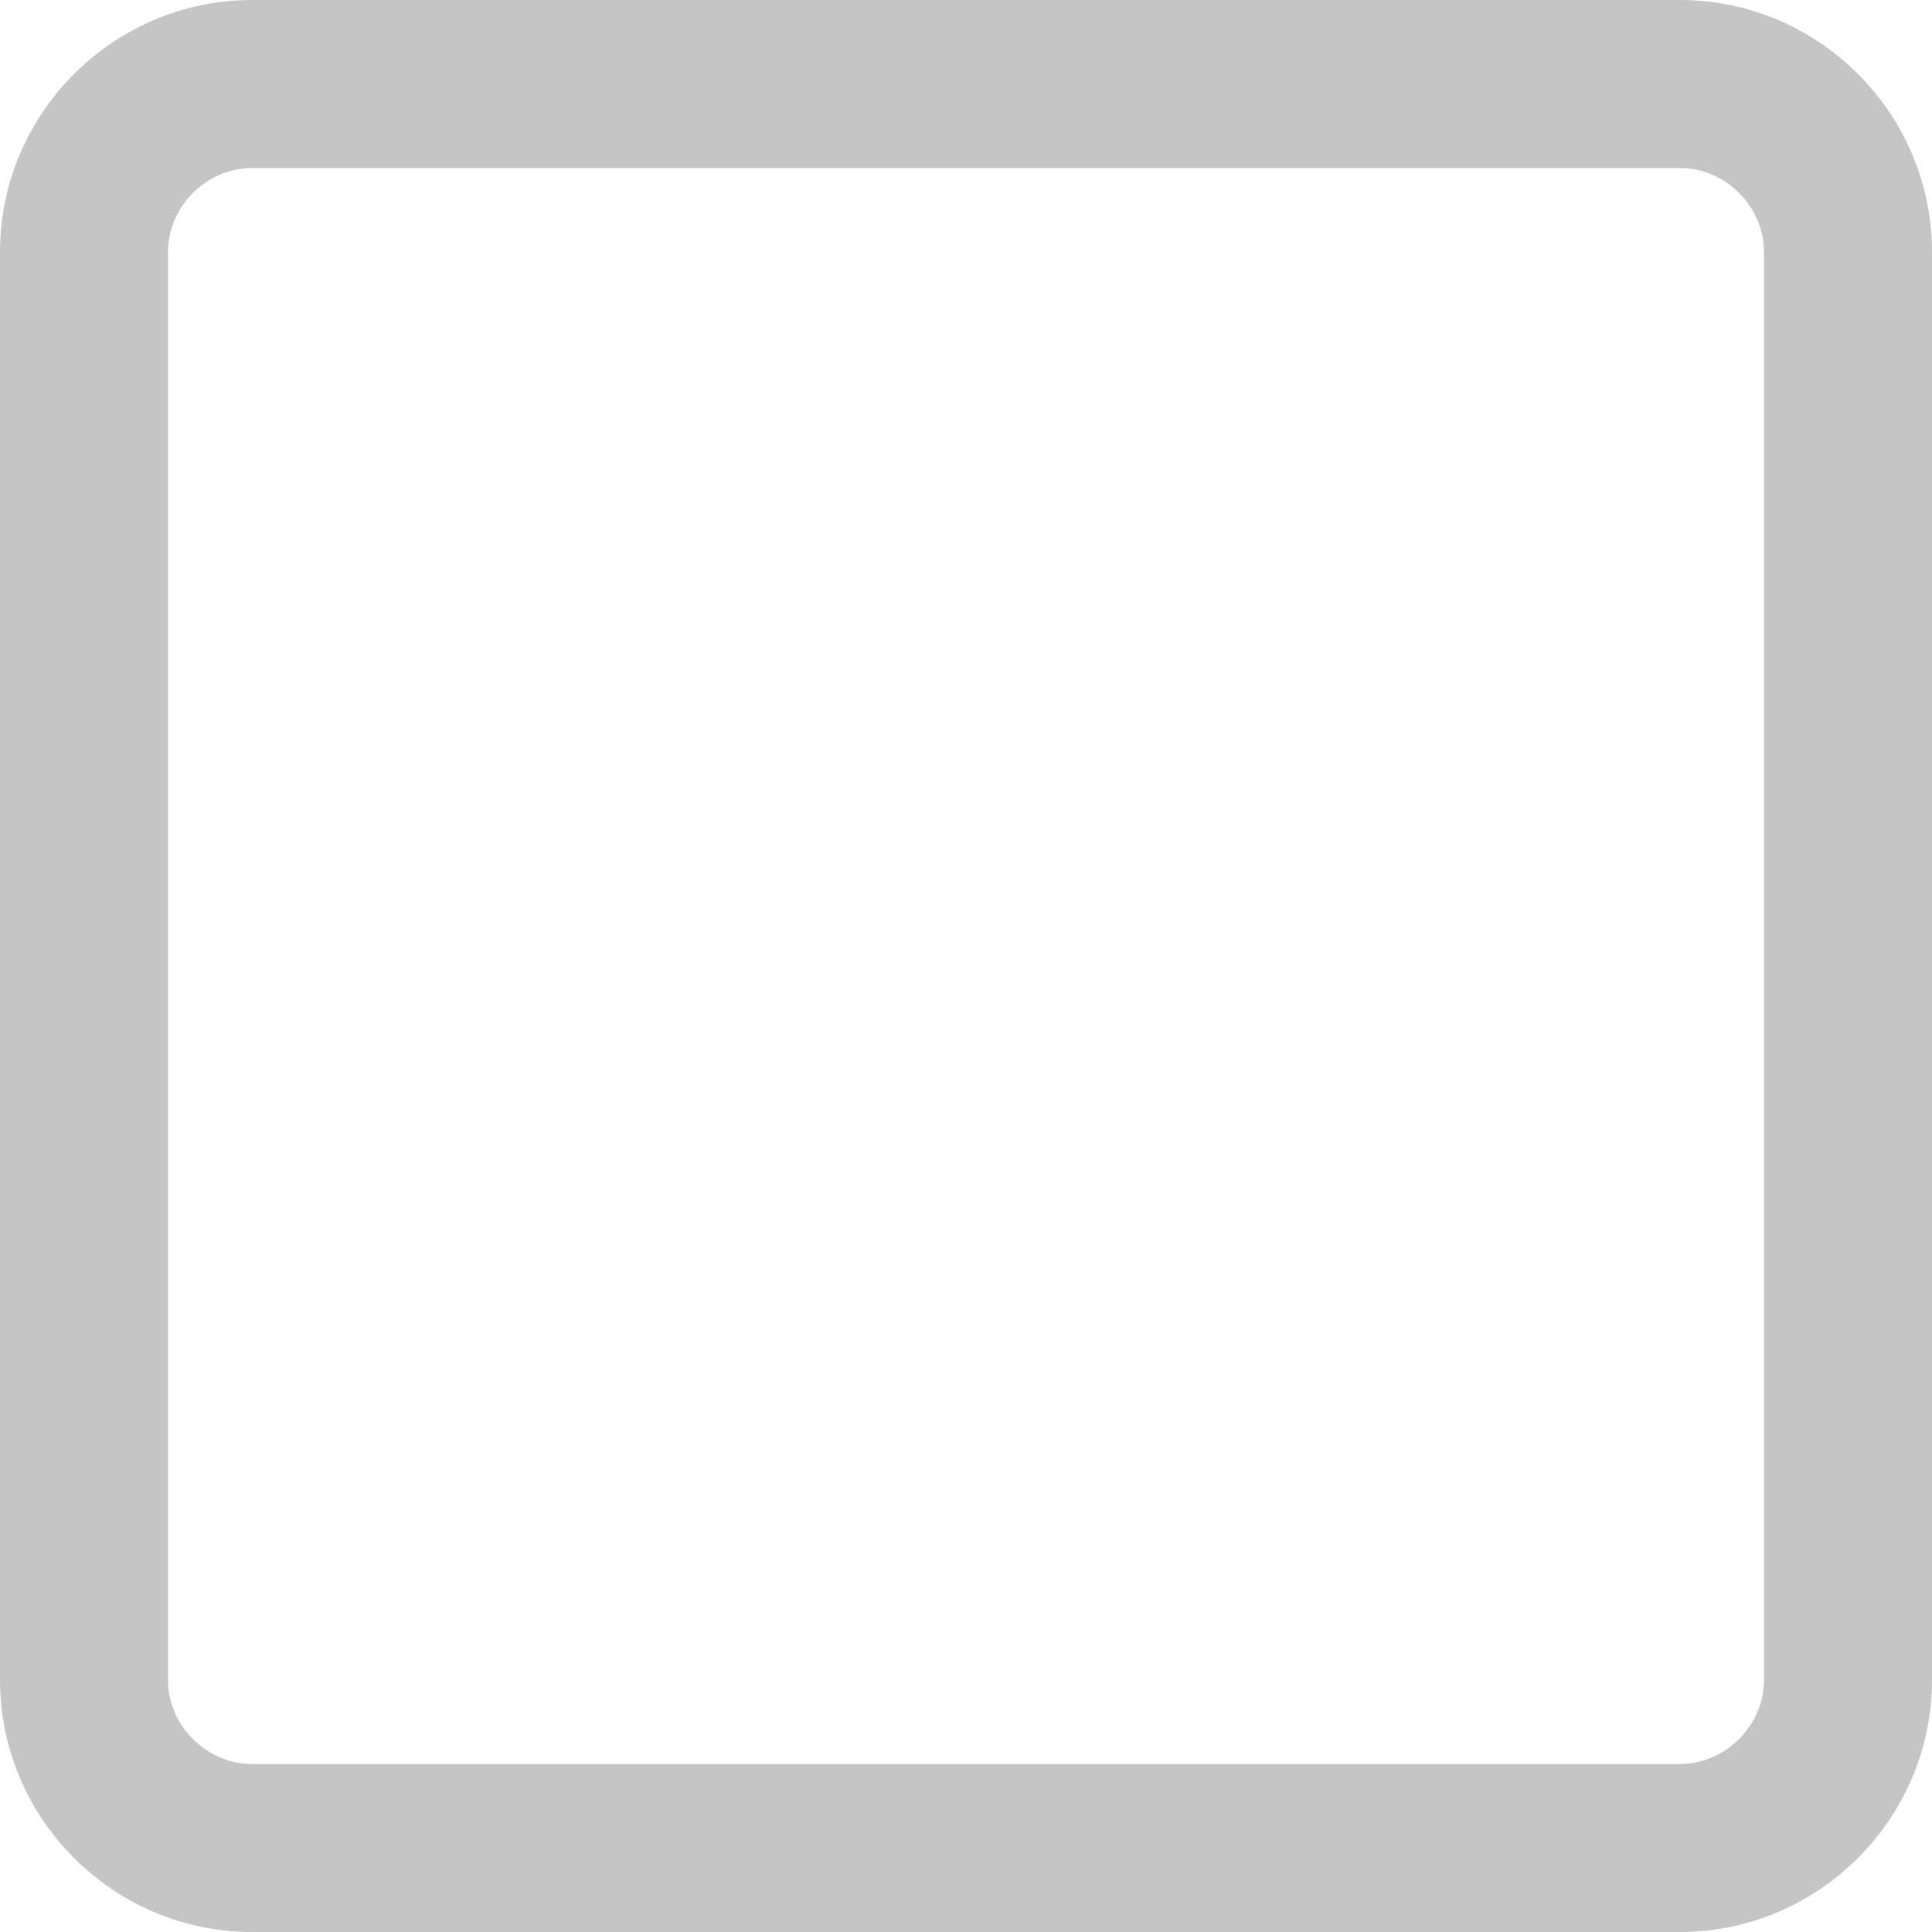
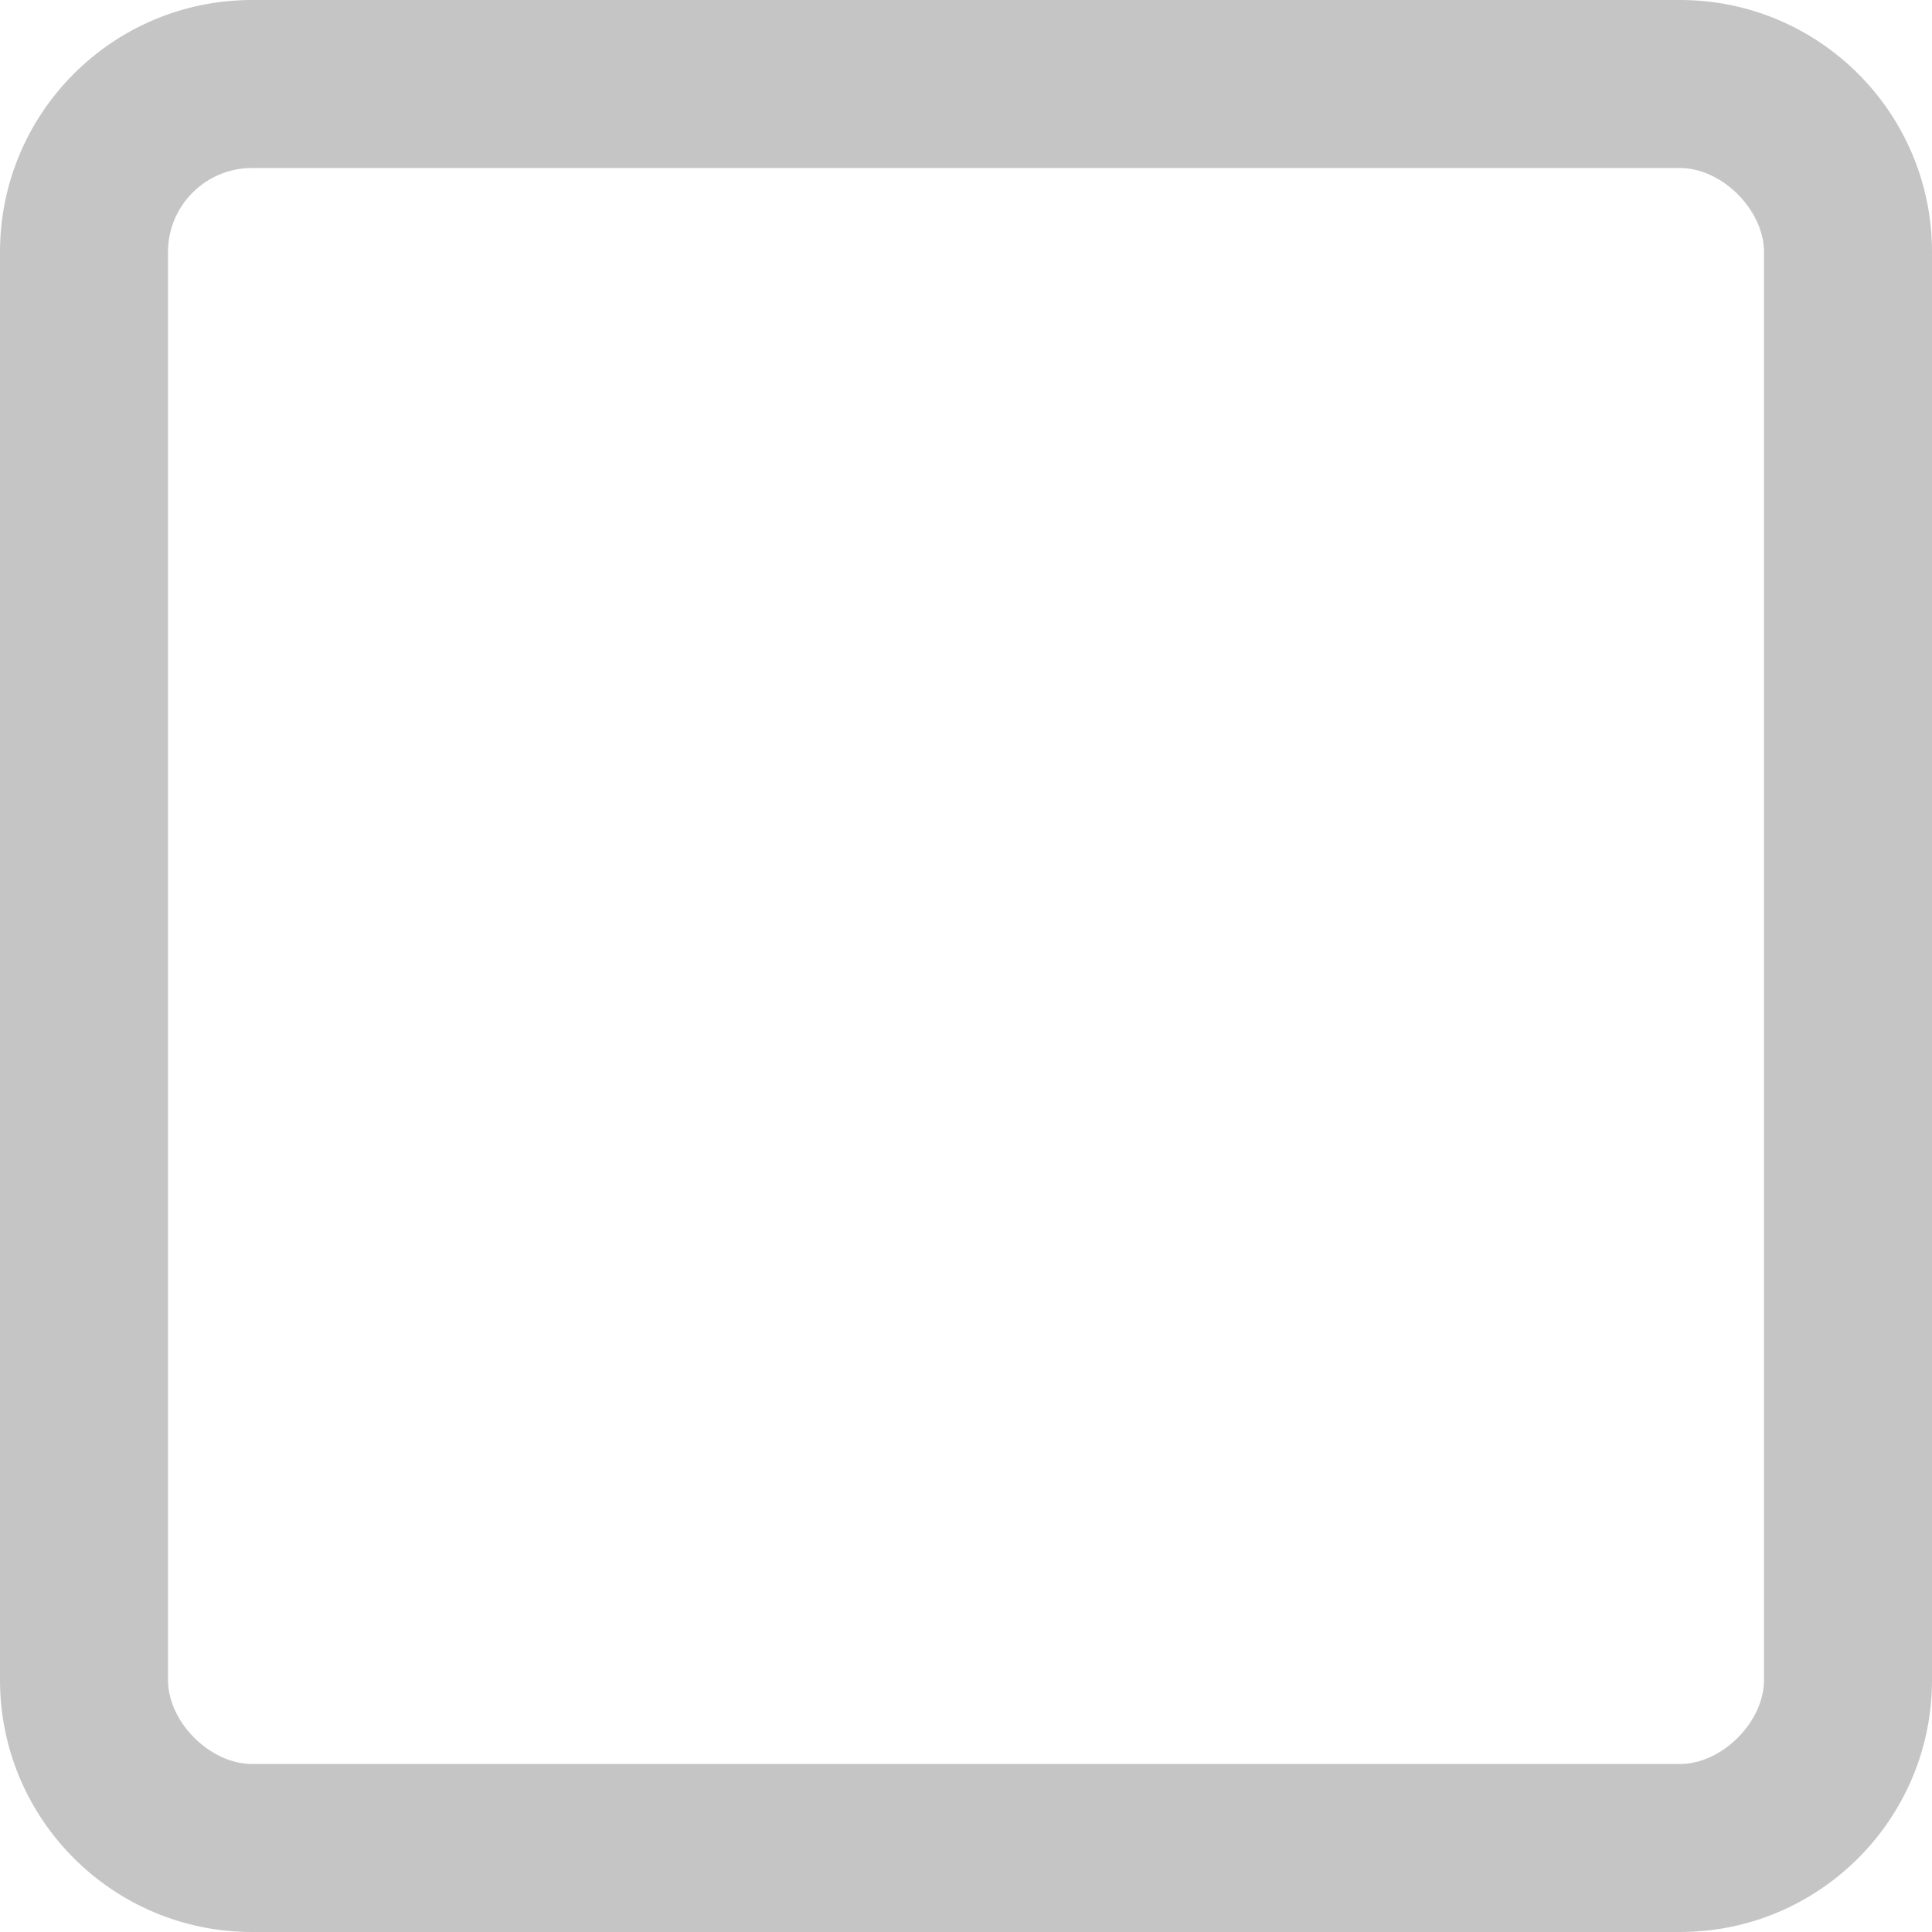
- <svg xmlns="http://www.w3.org/2000/svg" width="23" height="23" viewBox="0 0 23 23" fill="none">
-   <path fill-rule="evenodd" clip-rule="evenodd" d="M3 0H20C21.65 0 23 1.35 23 3V20C23 21.65 21.65 23 20 23H3C1.35 23 0 21.65 0 20V3C0 1.35 1.35 0 3 0ZM21 3C21 2.458 20.542 2 20 2H3C2.458 2 2 2.458 2 3V20C2 20.542 2.458 21 3 21H20C20.542 21 21 20.542 21 20V3Z" fill="#C5C5C5" />
+ <svg xmlns="http://www.w3.org/2000/svg" width="23" height="23" fill="none">
+   <path fill-rule="evenodd" clip-rule="evenodd" d="M3 0h17a3 3 0 013 3v17a3 3 0 01-3 3H3a3 3 0 01-3-3V3a3 3 0 013-3zm18 3c0-.5-.5-1-1-1H3a1 1 0 00-1 1v17c0 .5.5 1 1 1h17c.5 0 1-.5 1-1V3z" fill="#C5C5C5" />
</svg>
